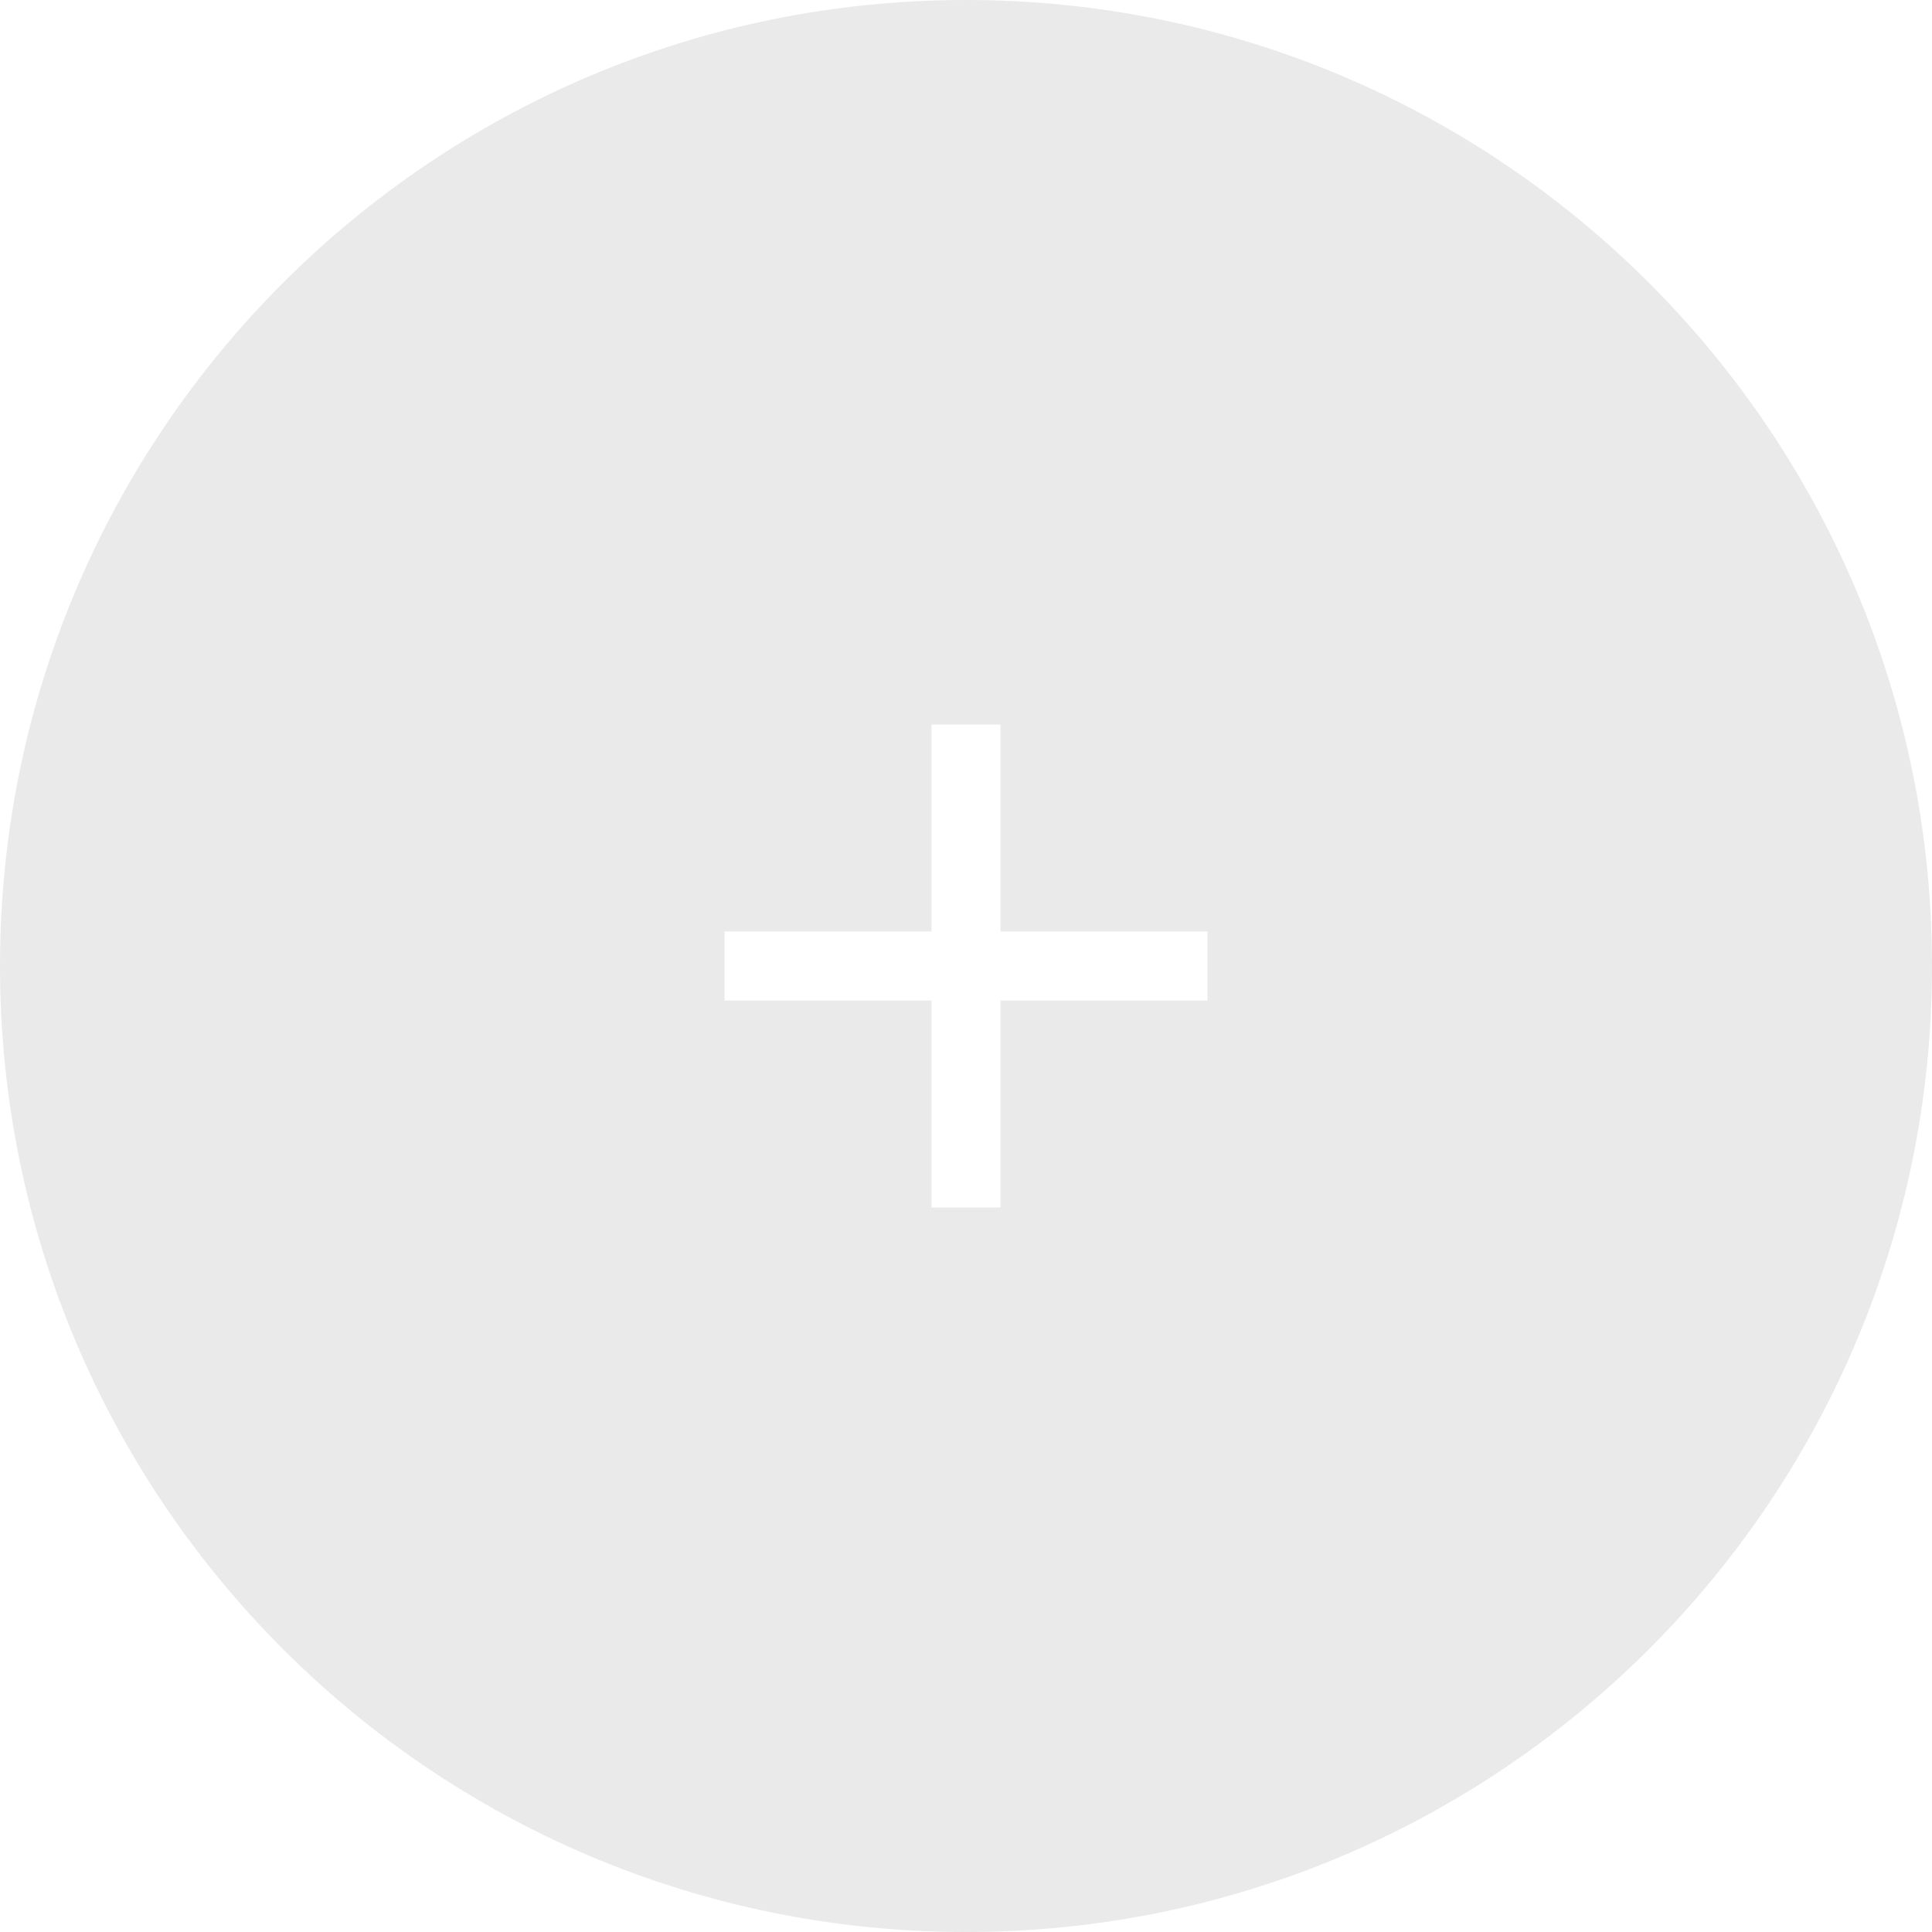
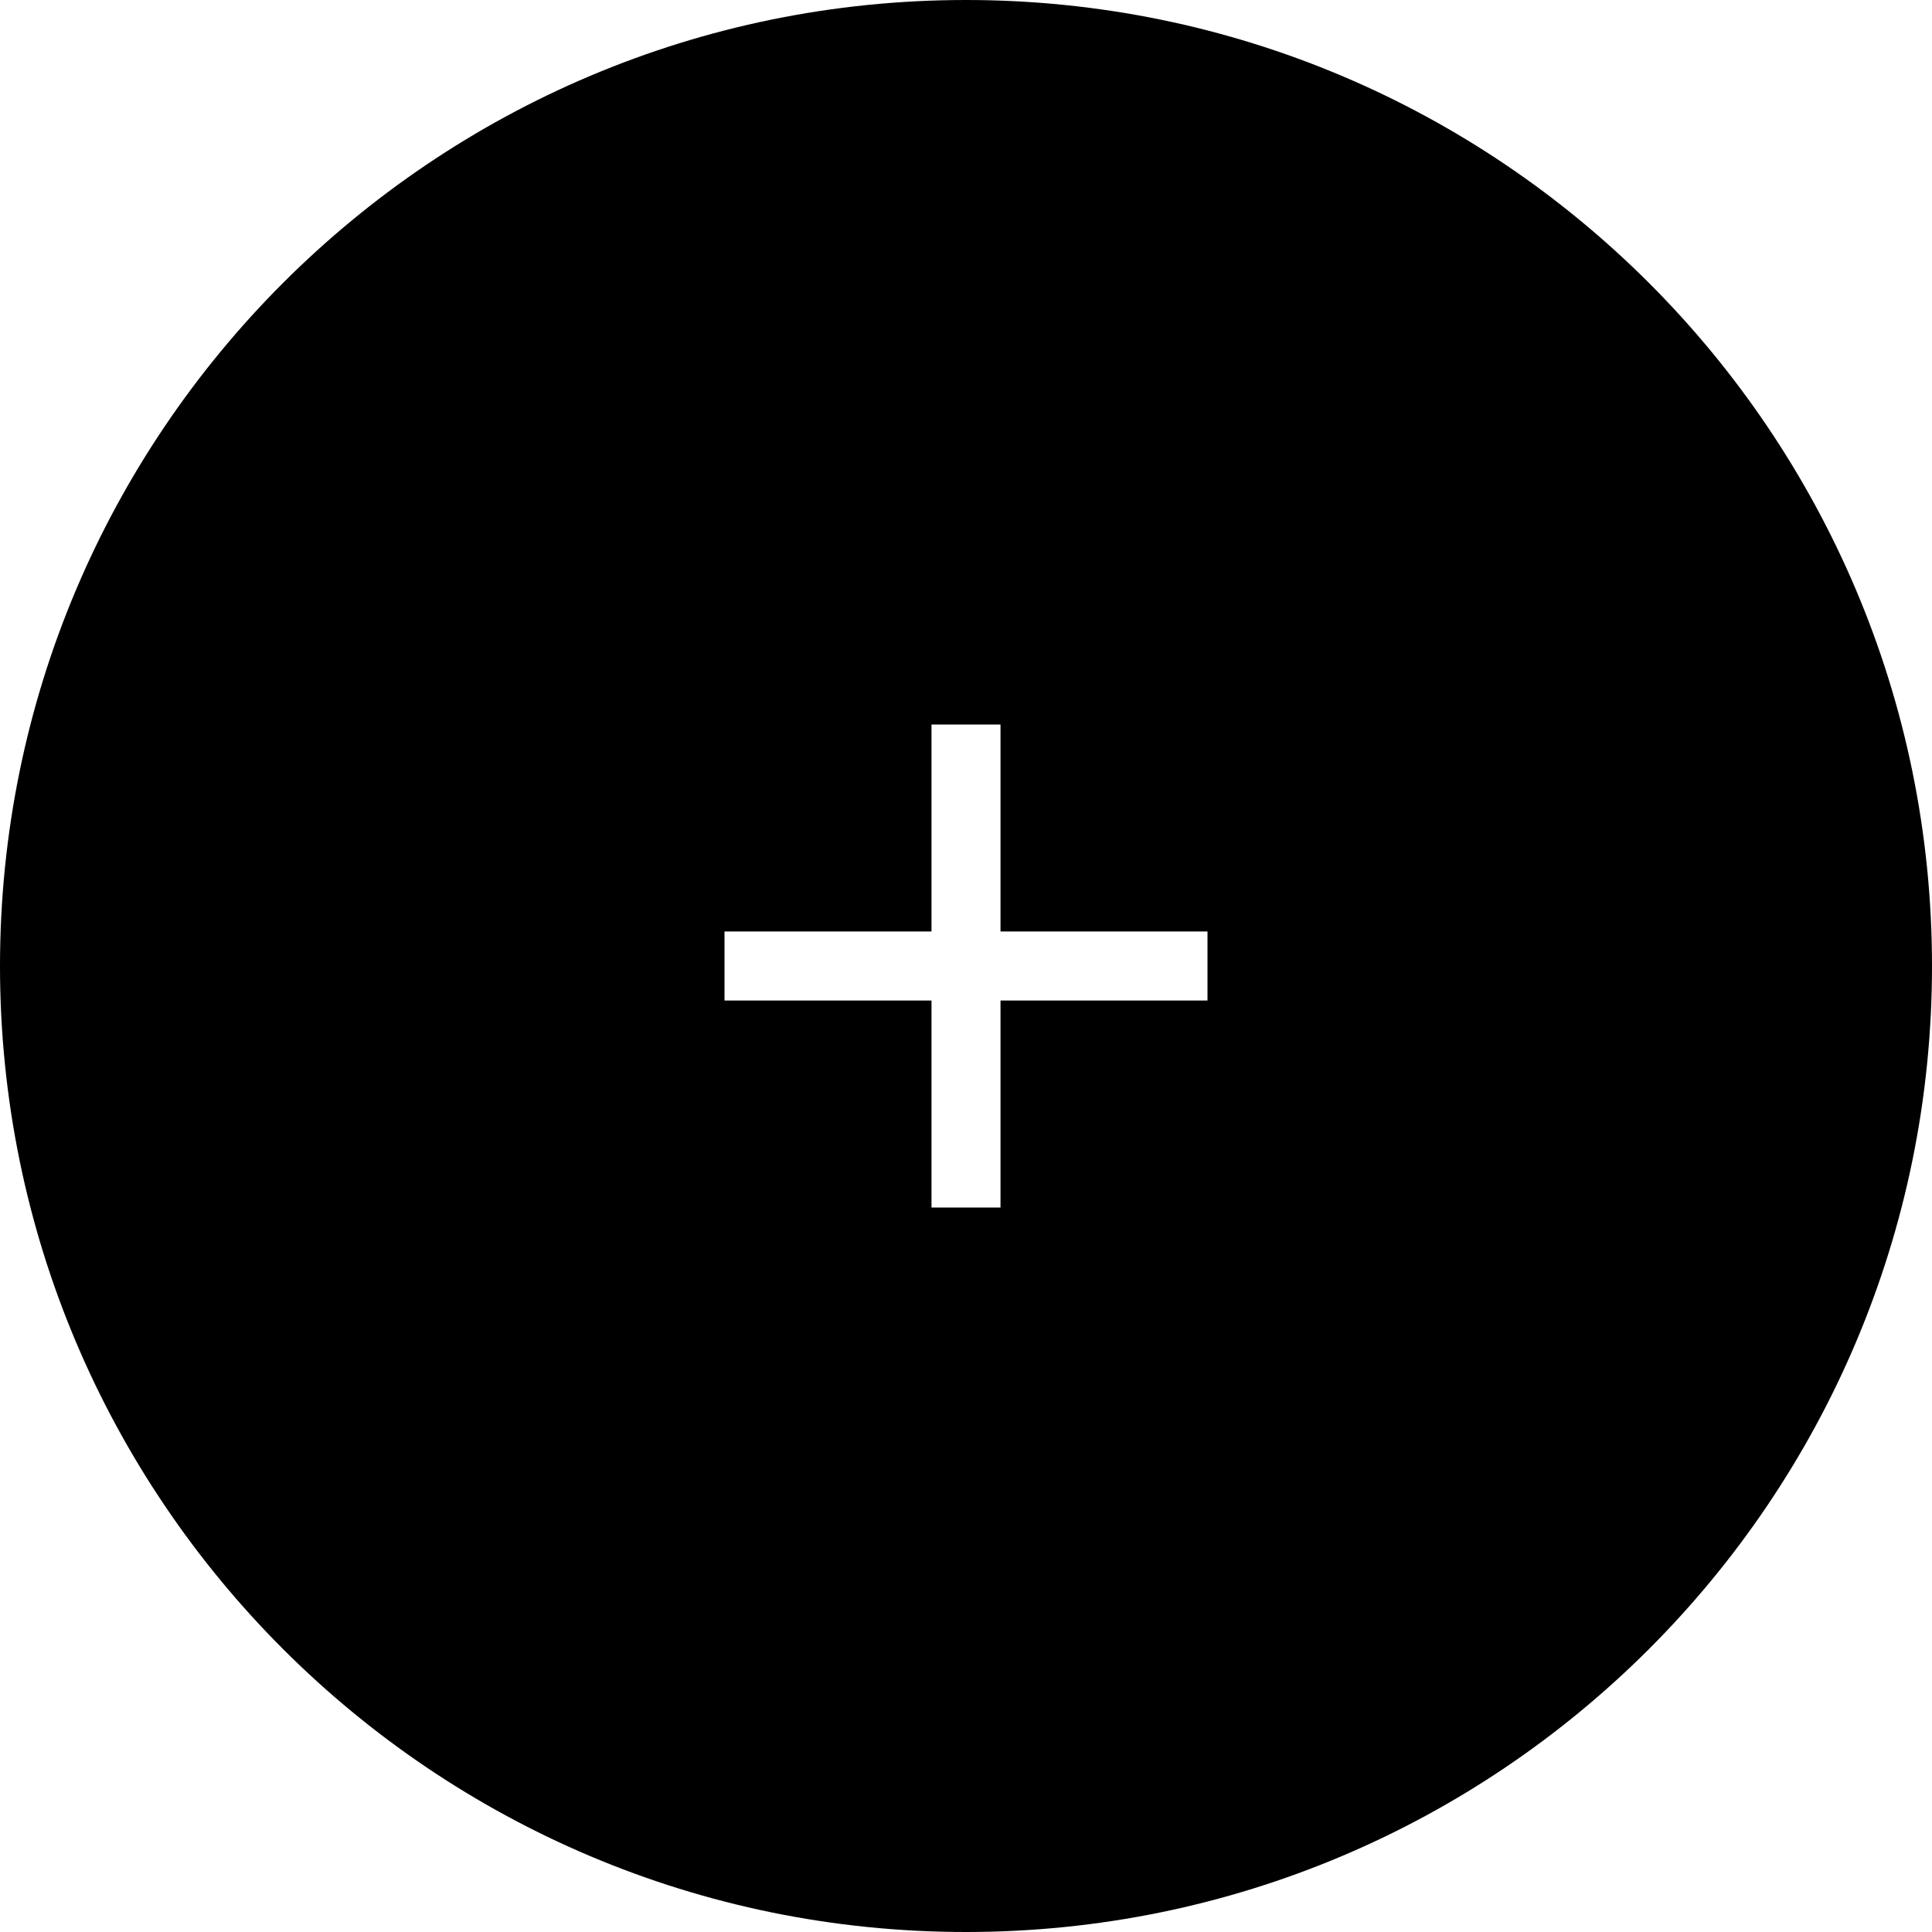
- <svg xmlns="http://www.w3.org/2000/svg" width="56px" height="56px" viewBox="0 0 56 56" version="1.1">
-   <g id="picker" stroke="none" stroke-width="1" fill="none" fill-rule="evenodd">
-     <g id="Picker" transform="translate(-5507, -296)" fill="#EAEAEA">
-       <g id="picker_create" transform="translate(5120, 169)">
-         <g id="Rectangle-454-Copy-11-+-Business-Model-Canva-Copy-3-+-Rectangle-7-Copy-8-Copy" transform="translate(290, 40)">
-           <g id="Group-2" transform="translate(97, 87)">
-             <path d="M29,27 L29,21 L27,21 L27,27 L21,27 L21,29 L27,29 L27,35 L29,35 L29,29 L35,29 L35,27 L29,27 Z M28,56 C43.464,56 56,43.464 56,28 C56,12.536 43.464,0 28,0 C12.536,0 0,12.536 0,28 C0,43.464 12.536,56 28,56 Z" id="Combined-Shape" />
-           </g>
-         </g>
-       </g>
-     </g>
-   </g>
+ <svg xmlns="http://www.w3.org/2000/svg" width="56" height="56" viewBox="0 0 56 56">
+   <path fill="currentColor" fill-rule="evenodd" d="M29 27v-6h-2v6h-6v2h6v6h2v-6h6v-2h-6zm-1 29c15.46 0 28-12.54 28-28S43.46 0 28 0 0 12.54 0 28s12.54 28 28 28z" />
</svg>
